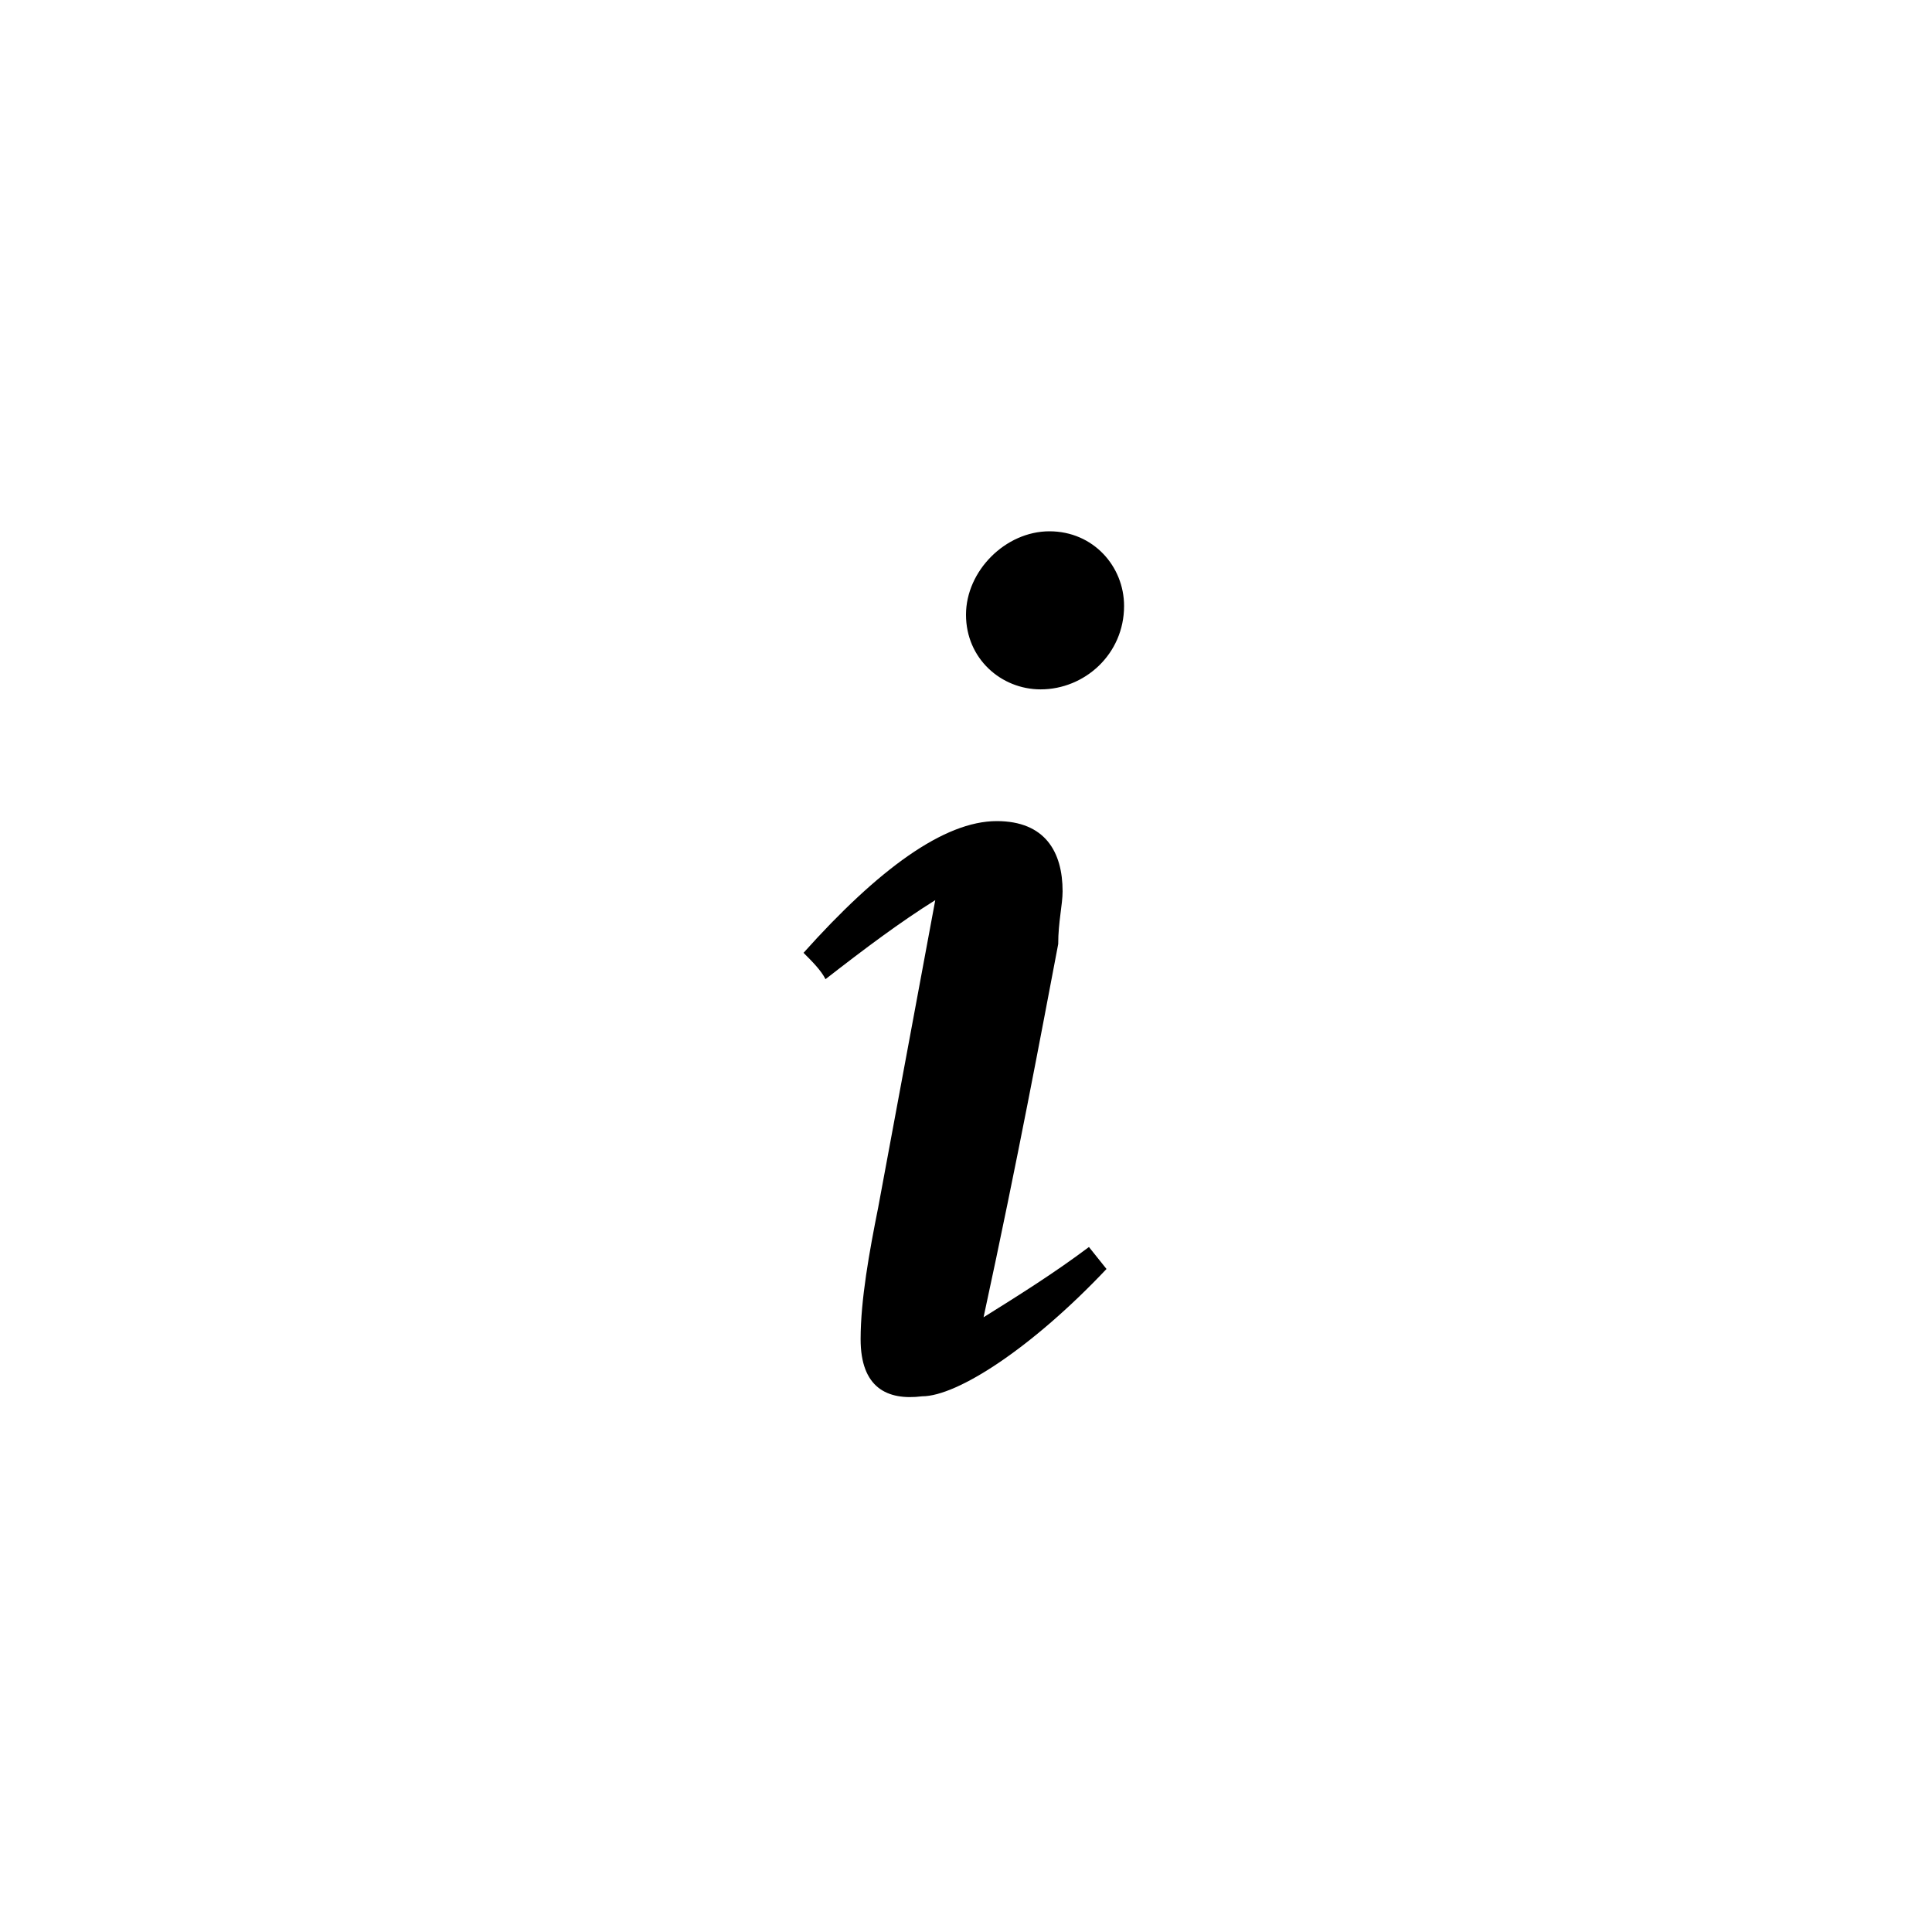
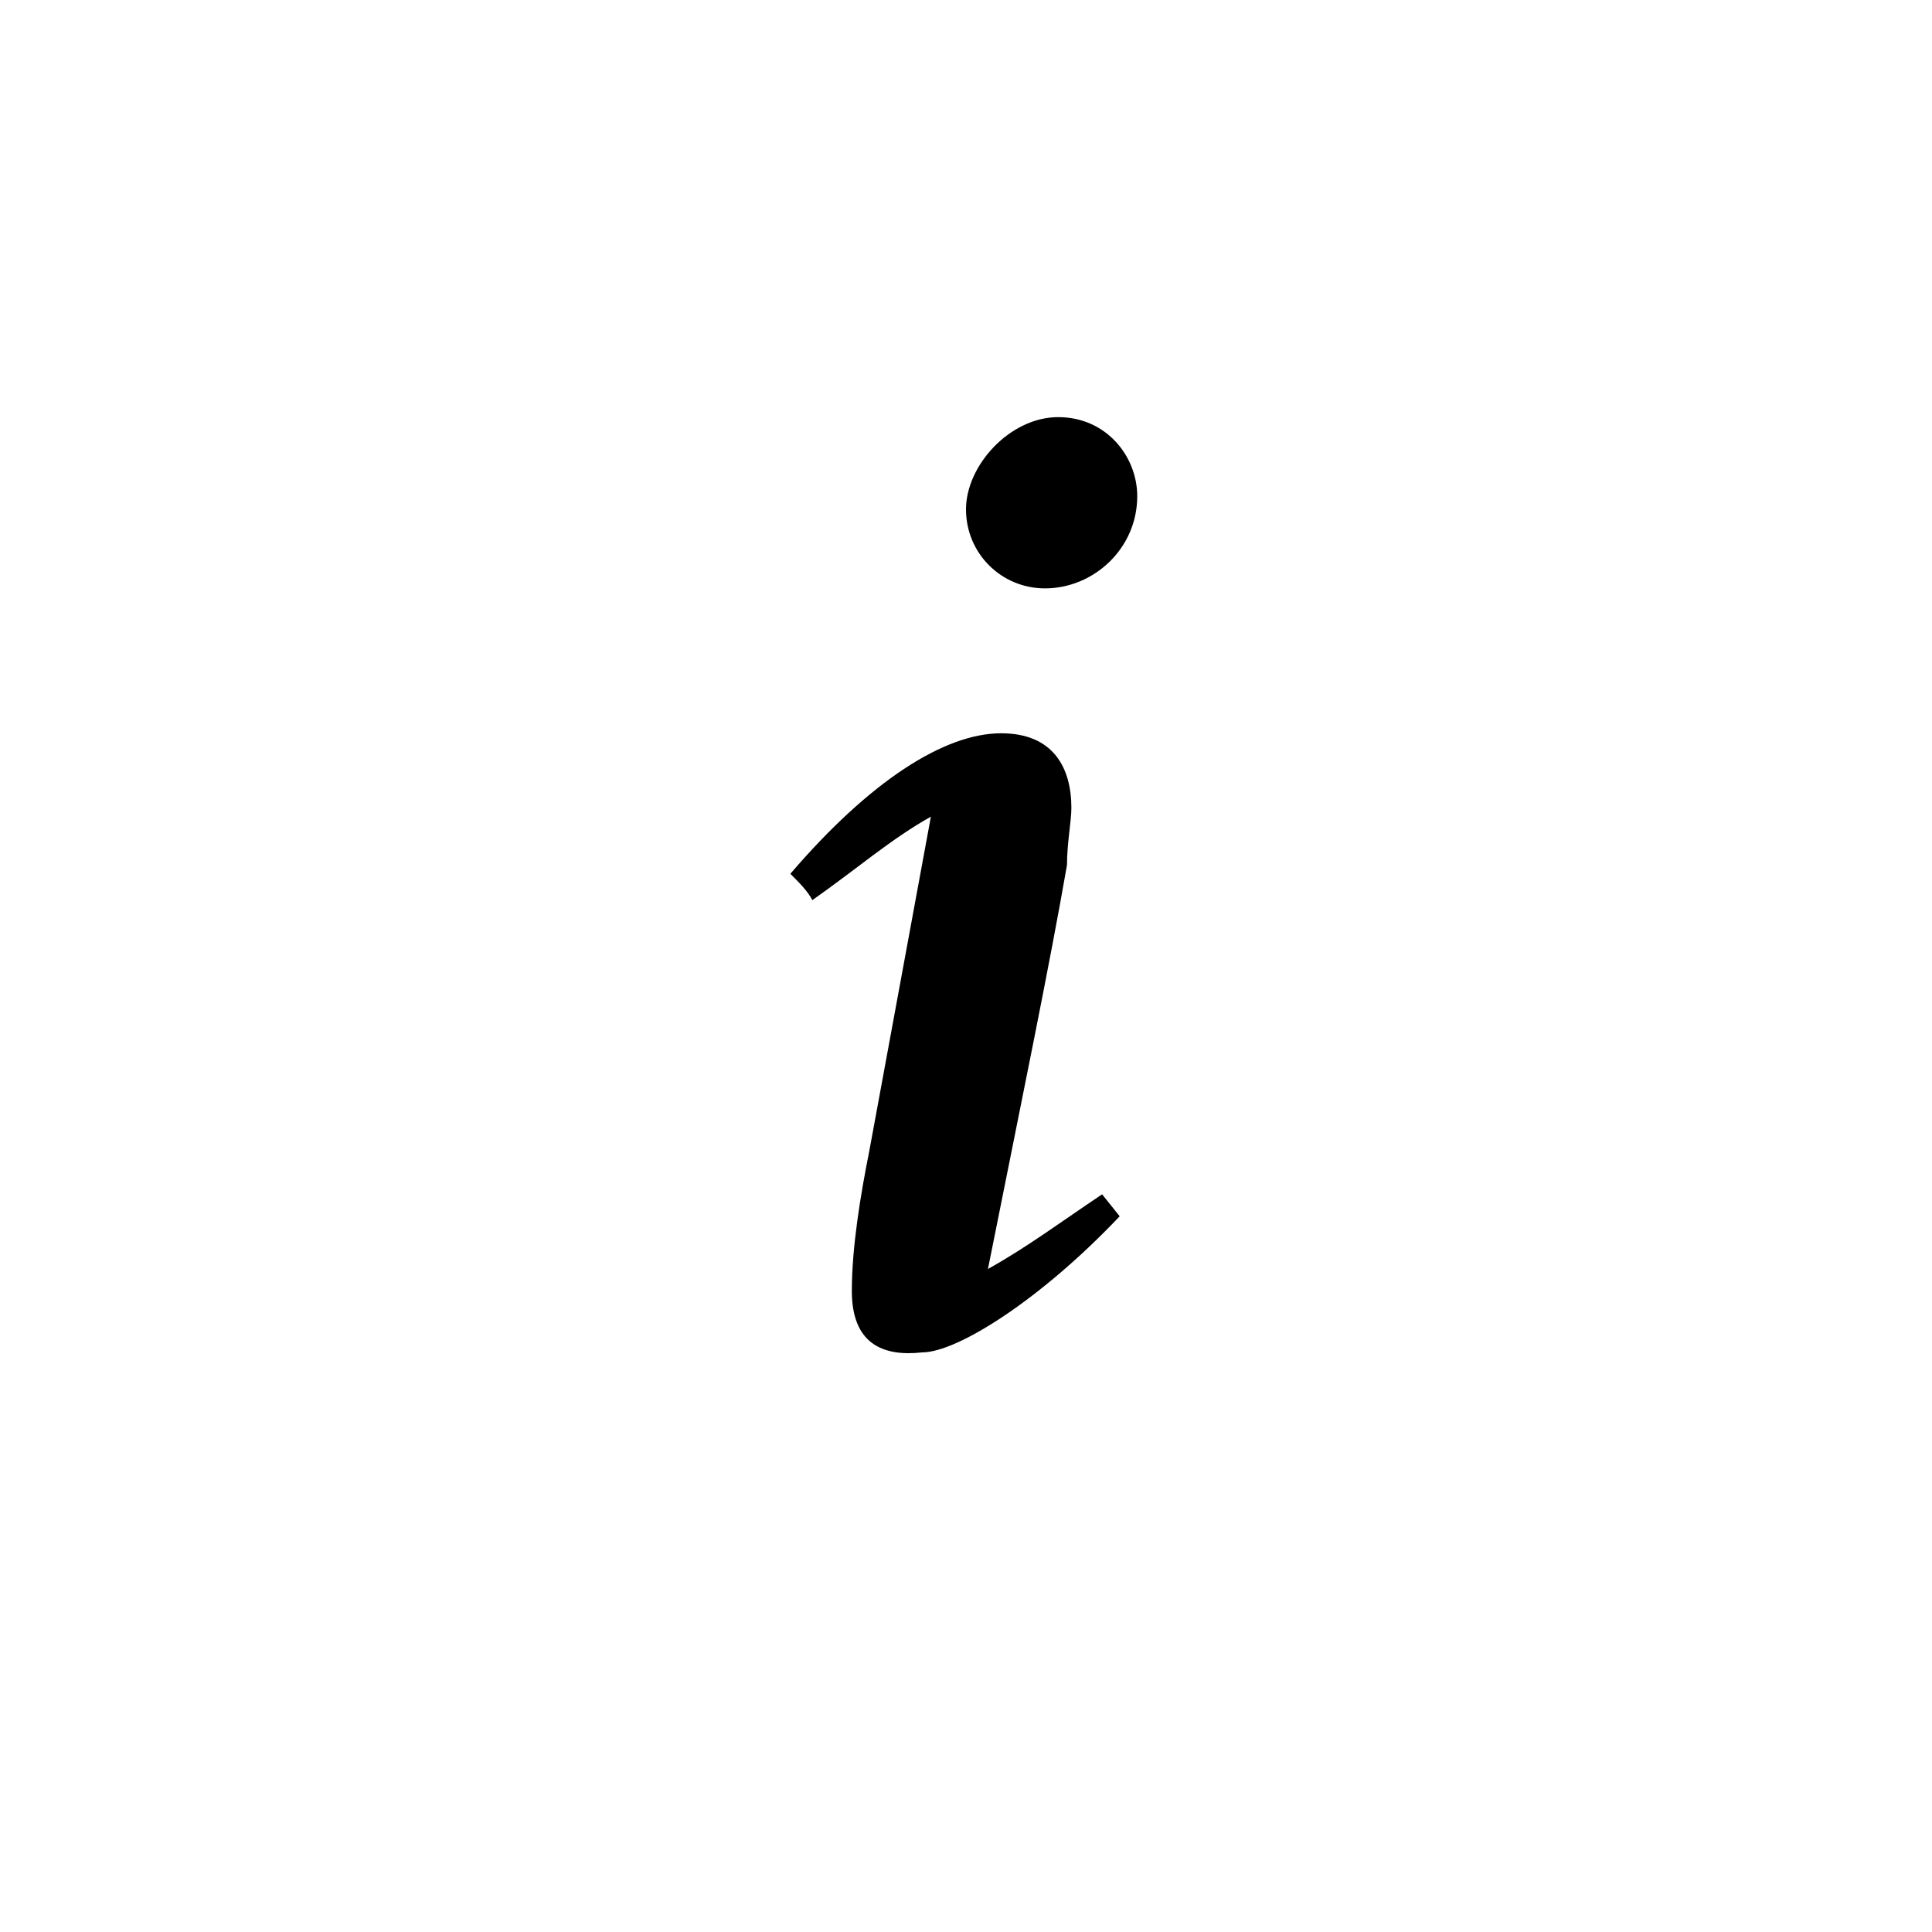
<svg xmlns="http://www.w3.org/2000/svg" version="1.1" id="Слой_1" x="0px" y="0px" viewBox="0 0 44 44" style="enable-background:new 0 0 44 44;" xml:space="preserve">
  <g>
    <g>
-       <path d="M19.6,30.5c0-0.9,0.2-2,0.4-3l1.3-7c-0.8,0.5-1.6,1.1-2.5,1.8c-0.1-0.2-0.3-0.4-0.5-0.6c1.7-1.9,3.2-3,4.4-3    c1.1,0,1.5,0.7,1.5,1.6c0,0.3-0.1,0.7-0.1,1.2c-0.4,2.1-0.9,4.8-1.7,8.5c0.8-0.5,1.6-1,2.4-1.6l0.4,0.5c-1.7,1.8-3.4,2.9-4.2,2.9    C20.2,31.9,19.6,31.6,19.6,30.5z M23.9,12.1c1,0,1.7,0.8,1.7,1.7c0,1.1-0.9,1.9-1.9,1.9c-0.9,0-1.7-0.7-1.7-1.7    C22,13,22.9,12.1,23.9,12.1z" />
+       <path d="M19.4,29.4c0-1,0.2-2.2,0.4-3.2l1.4-7.6c-0.9,0.5-1.7,1.2-2.7,1.9c-0.1-0.2-0.3-0.4-0.5-0.6    c1.8-2.1,3.5-3.2,4.8-3.2c1.2,0,1.6,0.8,1.6,1.7c0,0.3-0.1,0.8-0.1,1.3c-0.4,2.3-1,5.2-1.8,9.2c0.9-0.5,1.7-1.1,2.6-1.7l0.4,0.5    c-1.8,1.9-3.7,3.1-4.5,3.1C20.1,30.9,19.4,30.6,19.4,29.4z M24.1,9.5c1.1,0,1.8,0.9,1.8,1.8c0,1.2-1,2.1-2.1,2.1    c-1,0-1.8-0.8-1.8-1.8S23,9.5,24.1,9.5z" />
    </g>
  </g>
</svg>
